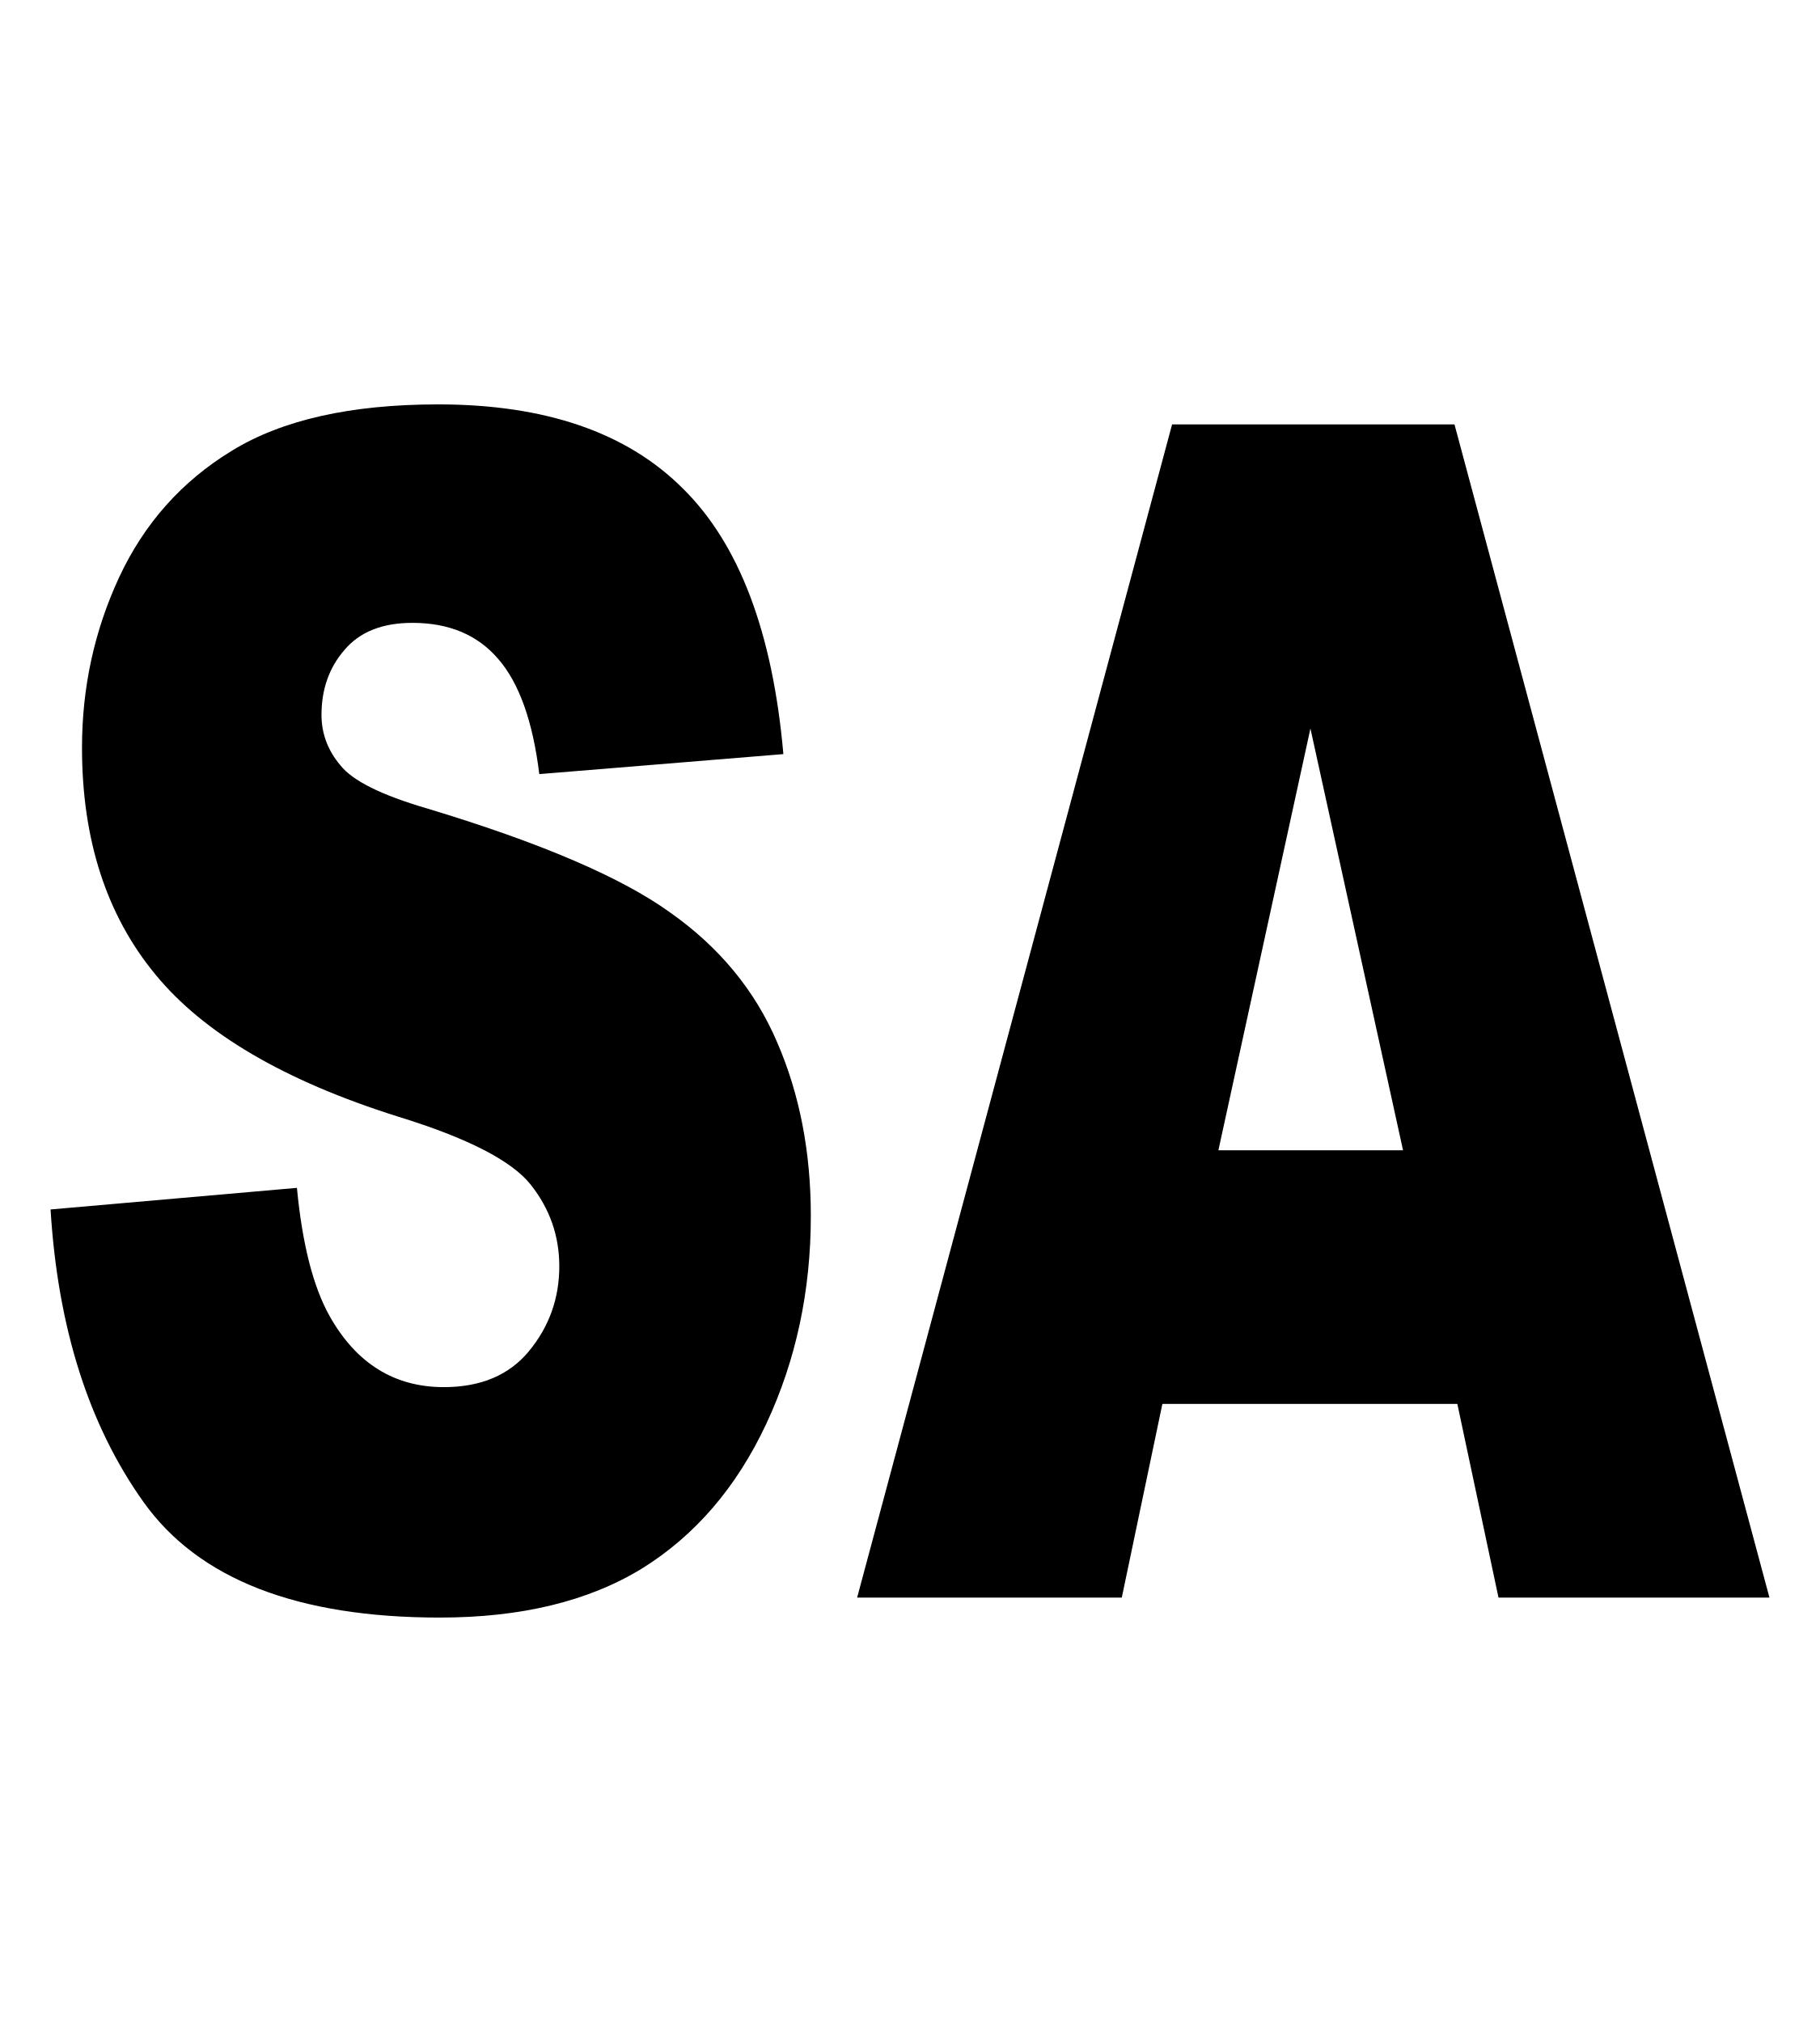
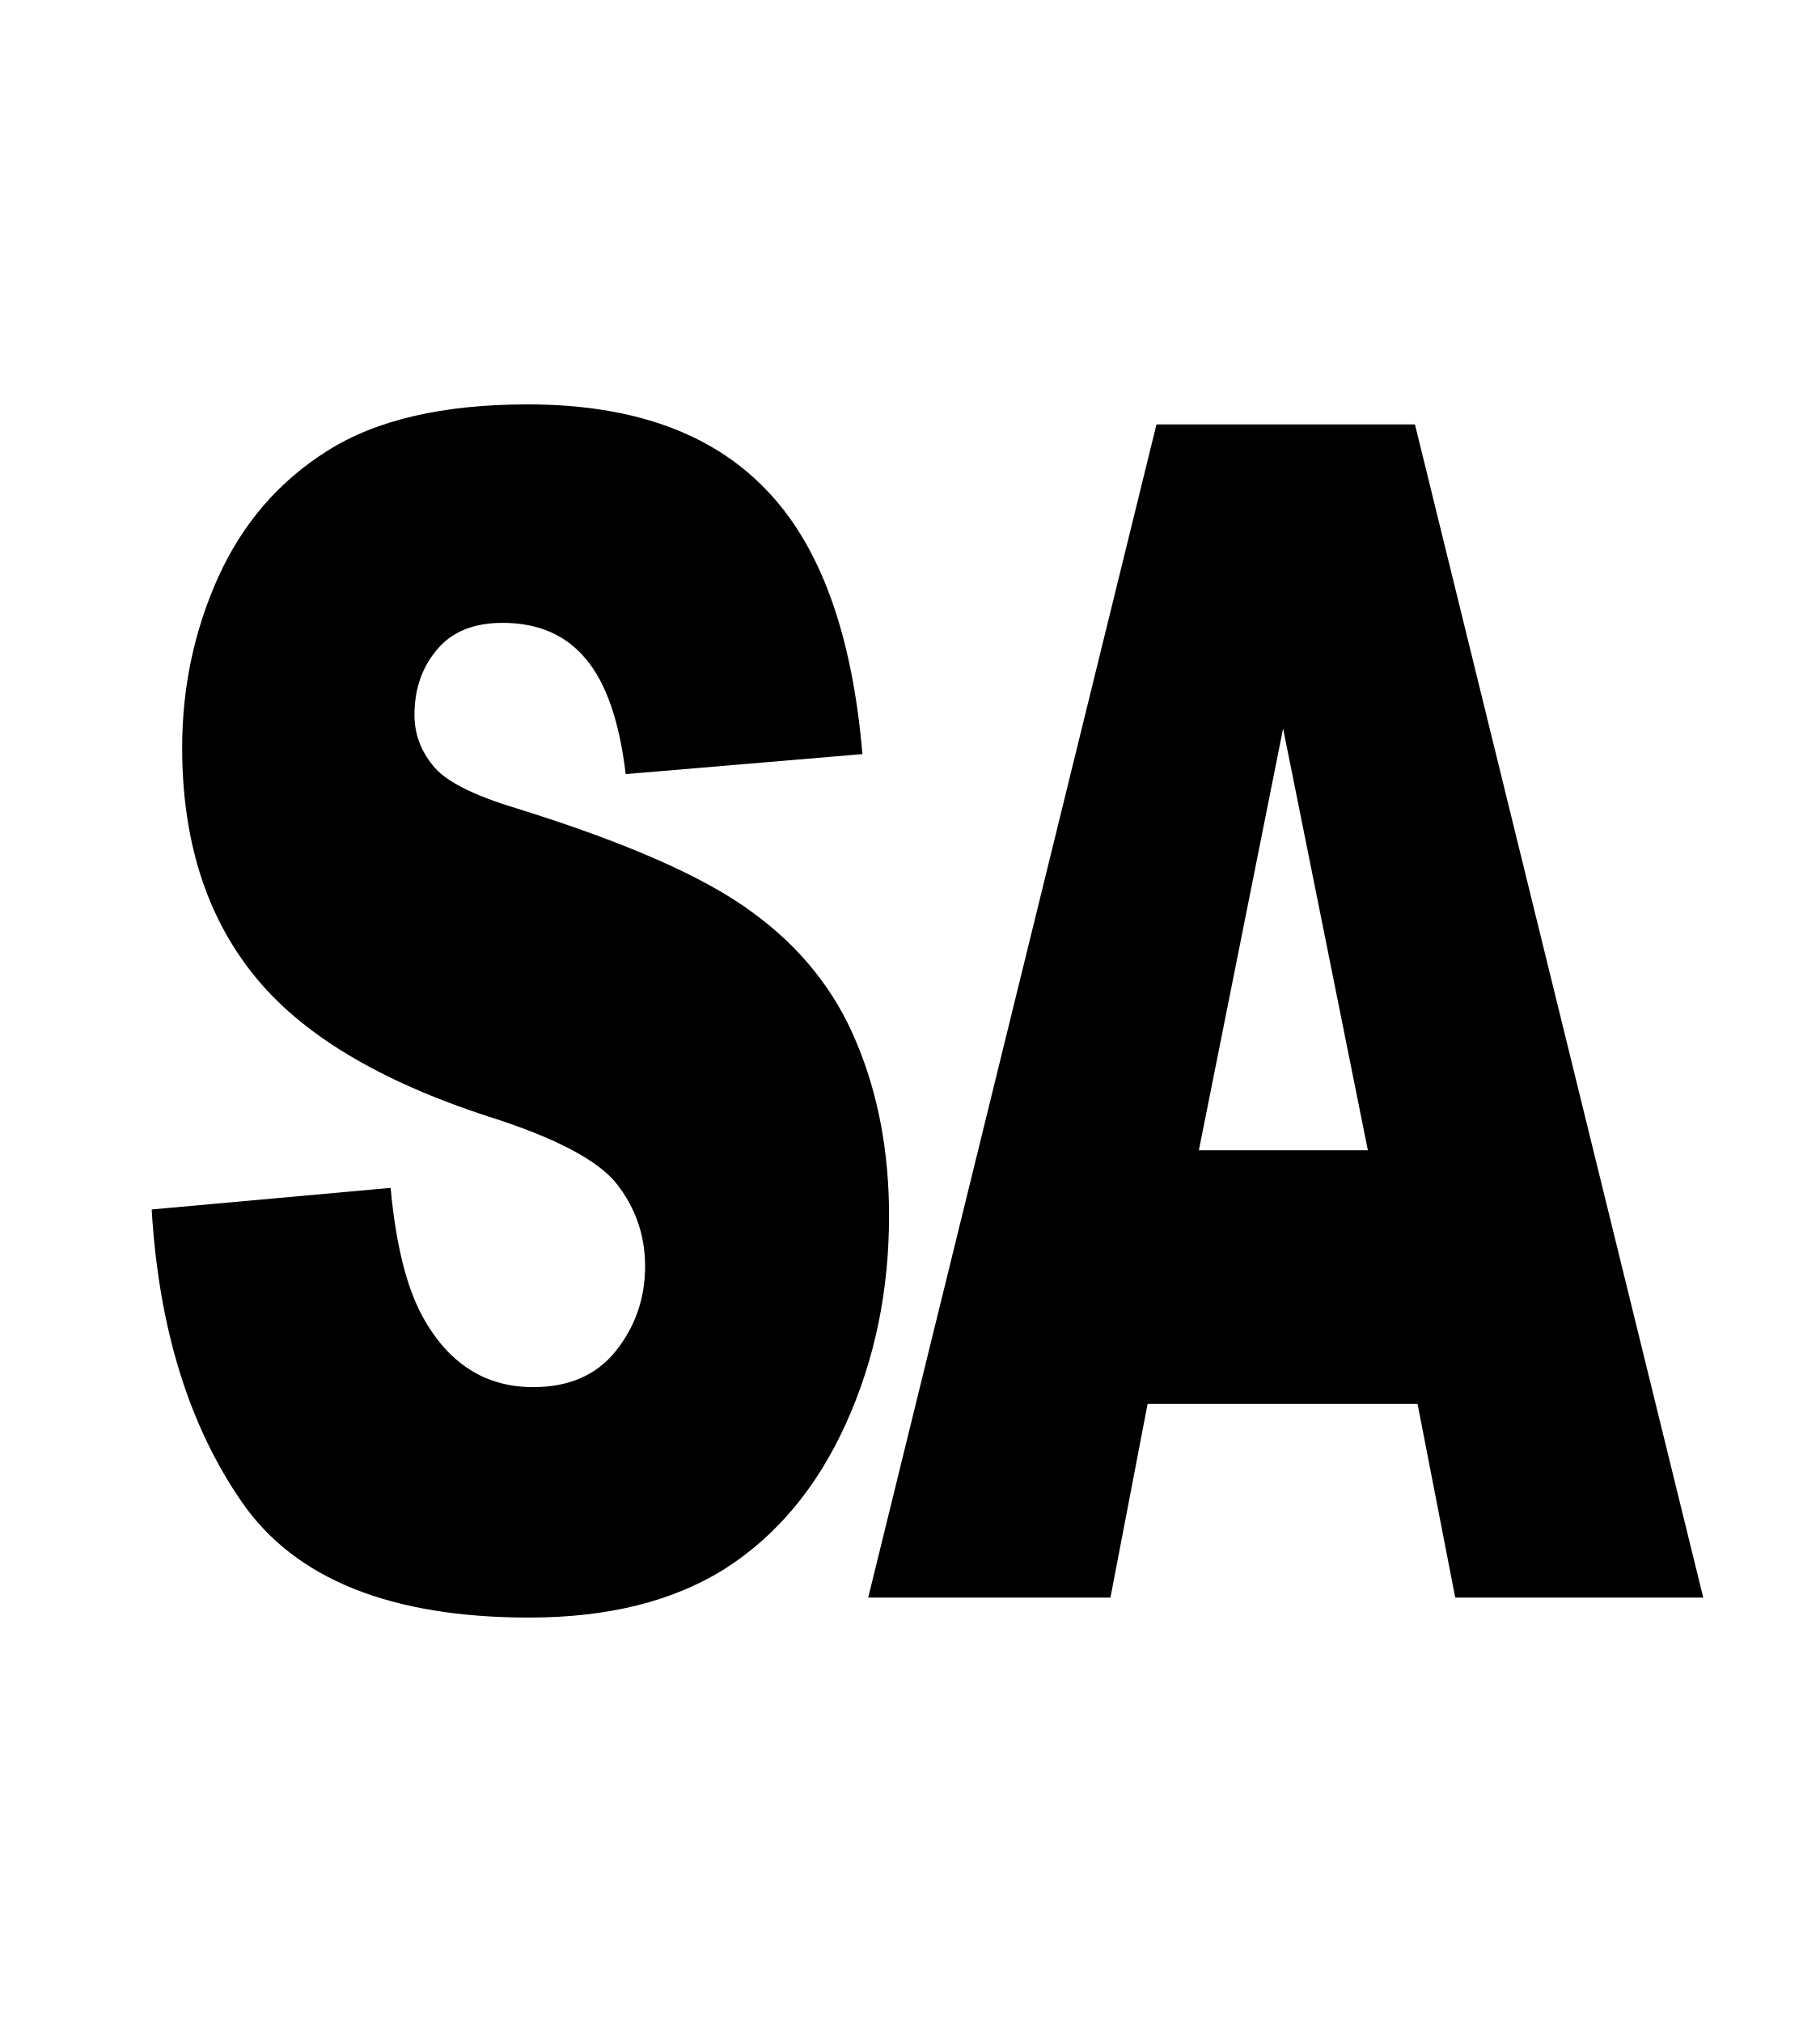
<svg xmlns="http://www.w3.org/2000/svg" version="1.1" id="Layer_1" x="0px" y="0px" viewBox="0 0 180 200" xml:space="preserve" width="180" height="200">
  <defs id="defs13" />
  <style type="text/css" id="style3">
	.st0{font-family:"Arial Black", "Arial Bold", Gadget, sans-serif;}
	.st1{font-size:118.401px;}
	
		.st2{fill-rule:evenodd;clip-rule:evenodd;fill:none;stroke:#000000;stroke-width:18.986;stroke-linecap:round;stroke-miterlimit:10;}
</style>
  <flowRoot xml:space="preserve" id="flowRoot3336" style="fill:black;stroke:none;stroke-opacity:1;stroke-width:1px;stroke-linejoin:miter;stroke-linecap:butt;fill-opacity:1;font-family:Arial;font-style:normal;font-weight:900;font-size:40px;line-height:125%;letter-spacing:0px;word-spacing:0px;-inkscape-font-specification:'Arial, Heavy';font-stretch:normal;font-variant:normal;text-anchor:middle;text-align:center;writing-mode:lr">
    <flowRegion id="flowRegion3338">
      <rect id="rect3340" width="142.589" height="86.721" x="17.511" y="69.919" />
    </flowRegion>
    <flowPara id="flowPara3342" />
  </flowRoot>
  <g transform="scale(0.8451168,1.183268)" style="font-style:normal;font-variant:normal;font-weight:900;font-stretch:normal;font-size:137.003px;line-height:125%;font-family:Arial;-inkscape-font-specification:'Arial, Heavy';text-align:center;letter-spacing:0px;word-spacing:0px;writing-mode:lr-tb;text-anchor:middle;fill:#000000;fill-opacity:1;stroke:none;stroke-width:1px;stroke-linecap:butt;stroke-linejoin:miter;stroke-opacity:1" id="text3344">
-     <path d="M 5.916,101.102 34.748,99.296 q 0.937,7.024 3.813,10.703 4.683,5.954 13.379,5.954 6.489,0 9.967,-3.01 3.545,-3.077 3.545,-7.091 0,-3.813 -3.345,-6.823 Q 58.764,96.018 46.589,93.342 26.654,88.86 18.158,81.434 9.596,74.009 9.596,62.503 q 0,-7.559 4.348,-14.249 4.415,-6.756 13.178,-10.57 8.83,-3.88 24.149,-3.88 18.798,0 28.631,7.024 9.901,6.957 11.774,22.209 l -28.565,1.672 q -1.137,-6.623 -4.816,-9.633 -3.612,-3.01 -10.034,-3.01 -5.285,0 -7.961,2.274 -2.676,2.208 -2.676,5.419 0,2.341 2.208,4.214 2.141,1.94 10.168,3.612 19.868,4.281 28.431,8.696 8.63,4.348 12.51,10.837 3.947,6.489 3.947,14.516 0,9.432 -5.218,17.393 -5.218,7.961 -14.583,12.108 -9.365,4.081 -23.614,4.081 -25.019,0 -34.652,-9.633 -9.633,-9.633 -10.904,-24.484 z" style="" id="path4967" />
-     <path d="m 170.547,117.358 -34.518,0 -4.75,16.189 -30.973,0 36.86,-98.069 33.047,0 36.86,98.069 -31.709,0 -4.816,-16.189 z m -6.355,-21.206 -10.837,-35.254 -10.77,35.254 21.607,0 z" style="" id="path4969" />
+     <path d="m 17.749,101.102 27.964,-1.806 q 0.908,7.024 3.698,10.703 4.542,5.954 12.976,5.954 6.293,0 9.667,-3.01 3.439,-3.077 3.439,-7.091 0,-3.813 -3.244,-6.823 Q 69.005,96.018 57.197,93.342 37.862,88.86 29.622,81.434 21.318,74.009 21.318,62.503 q 0,-7.559 4.217,-14.249 4.282,-6.756 12.782,-10.57 8.564,-3.88 23.422,-3.88 18.232,0 27.769,7.024 9.602,6.957 11.419,22.209 l -27.704,1.672 q -1.103,-6.623 -4.671,-9.633 -3.504,-3.01 -9.732,-3.01 -5.126,0 -7.721,2.274 -2.595,2.208 -2.595,5.419 0,2.341 2.141,4.214 2.076,1.94 9.862,3.612 19.27,4.281 27.575,8.696 8.37,4.348 12.133,10.837 3.828,6.489 3.828,14.516 0,9.432 -5.061,17.393 -5.061,7.961 -14.144,12.108 -9.083,4.081 -22.903,4.081 -24.266,0 -33.609,-9.633 -9.343,-9.633 -10.576,-24.484 z" id="path4967" />
+     <path d="m 165.893,117.358 -31.595,0 -4.347,16.189 -28.35,0 33.738,-98.069 30.248,0 33.738,98.069 -29.023,0 -4.409,-16.189 z m -5.817,-21.206 -9.919,-35.254 -9.858,35.254 19.777,0 z" id="path4969" />
  </g>
</svg>
